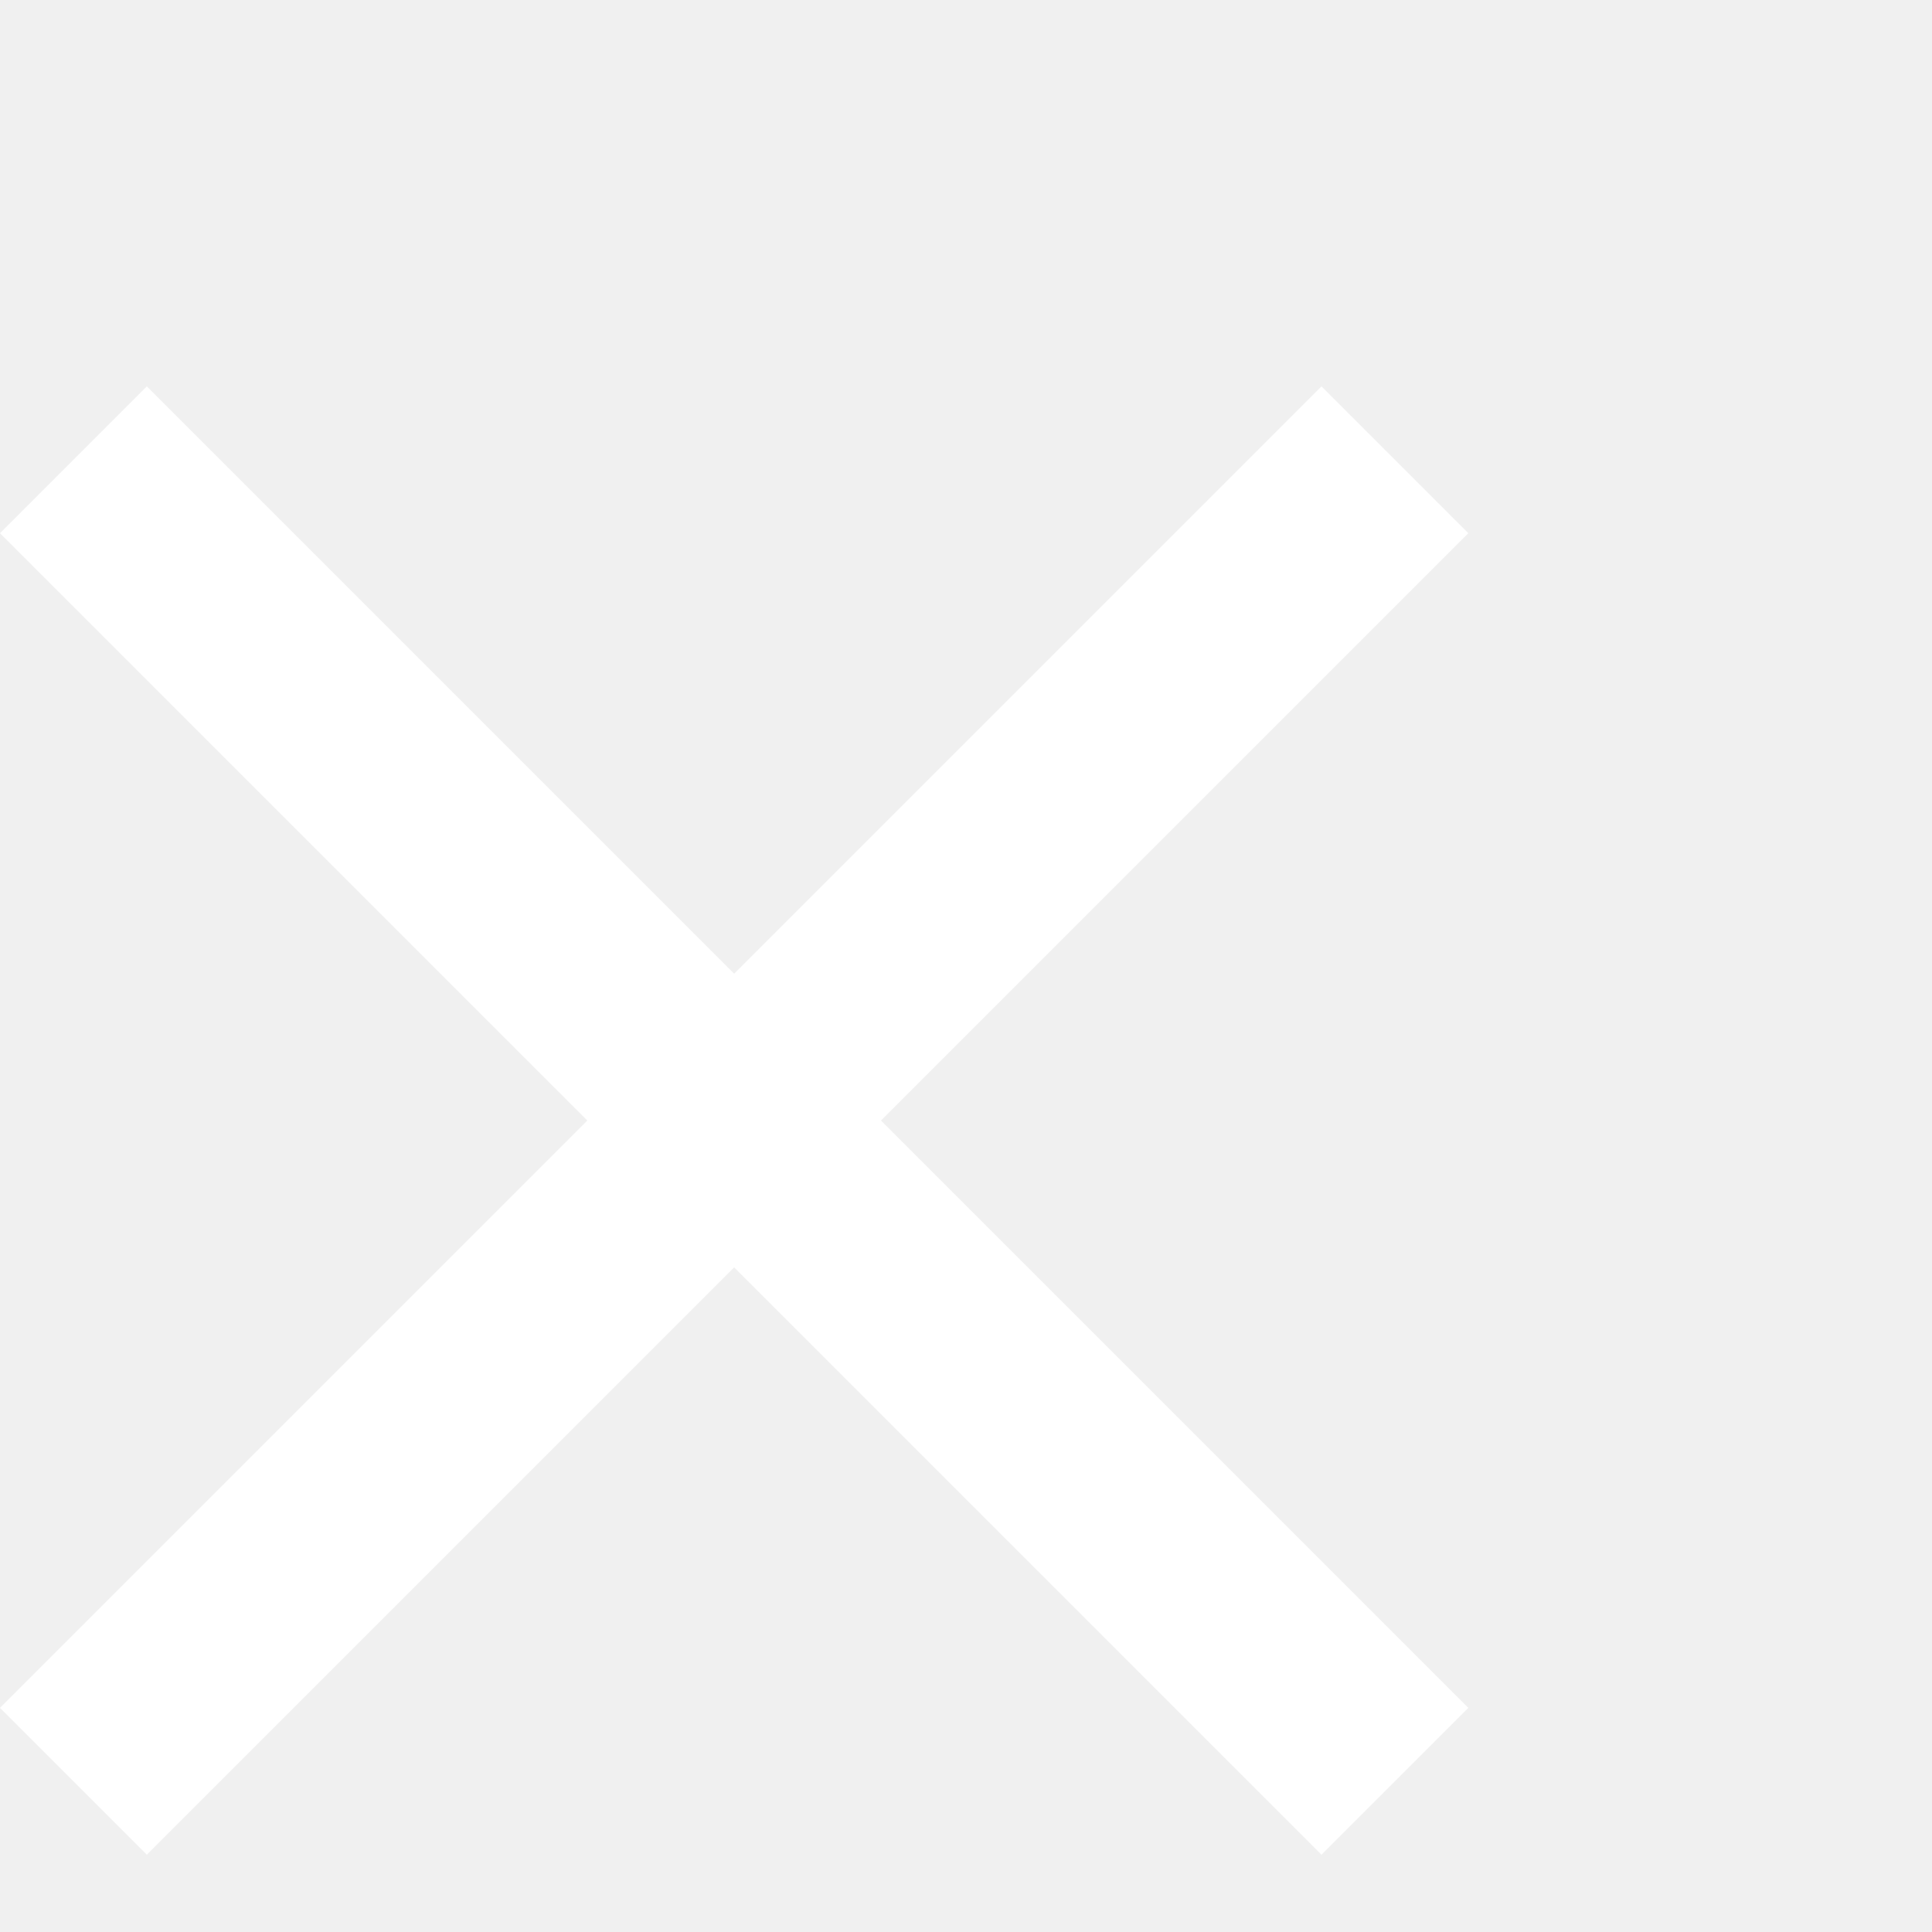
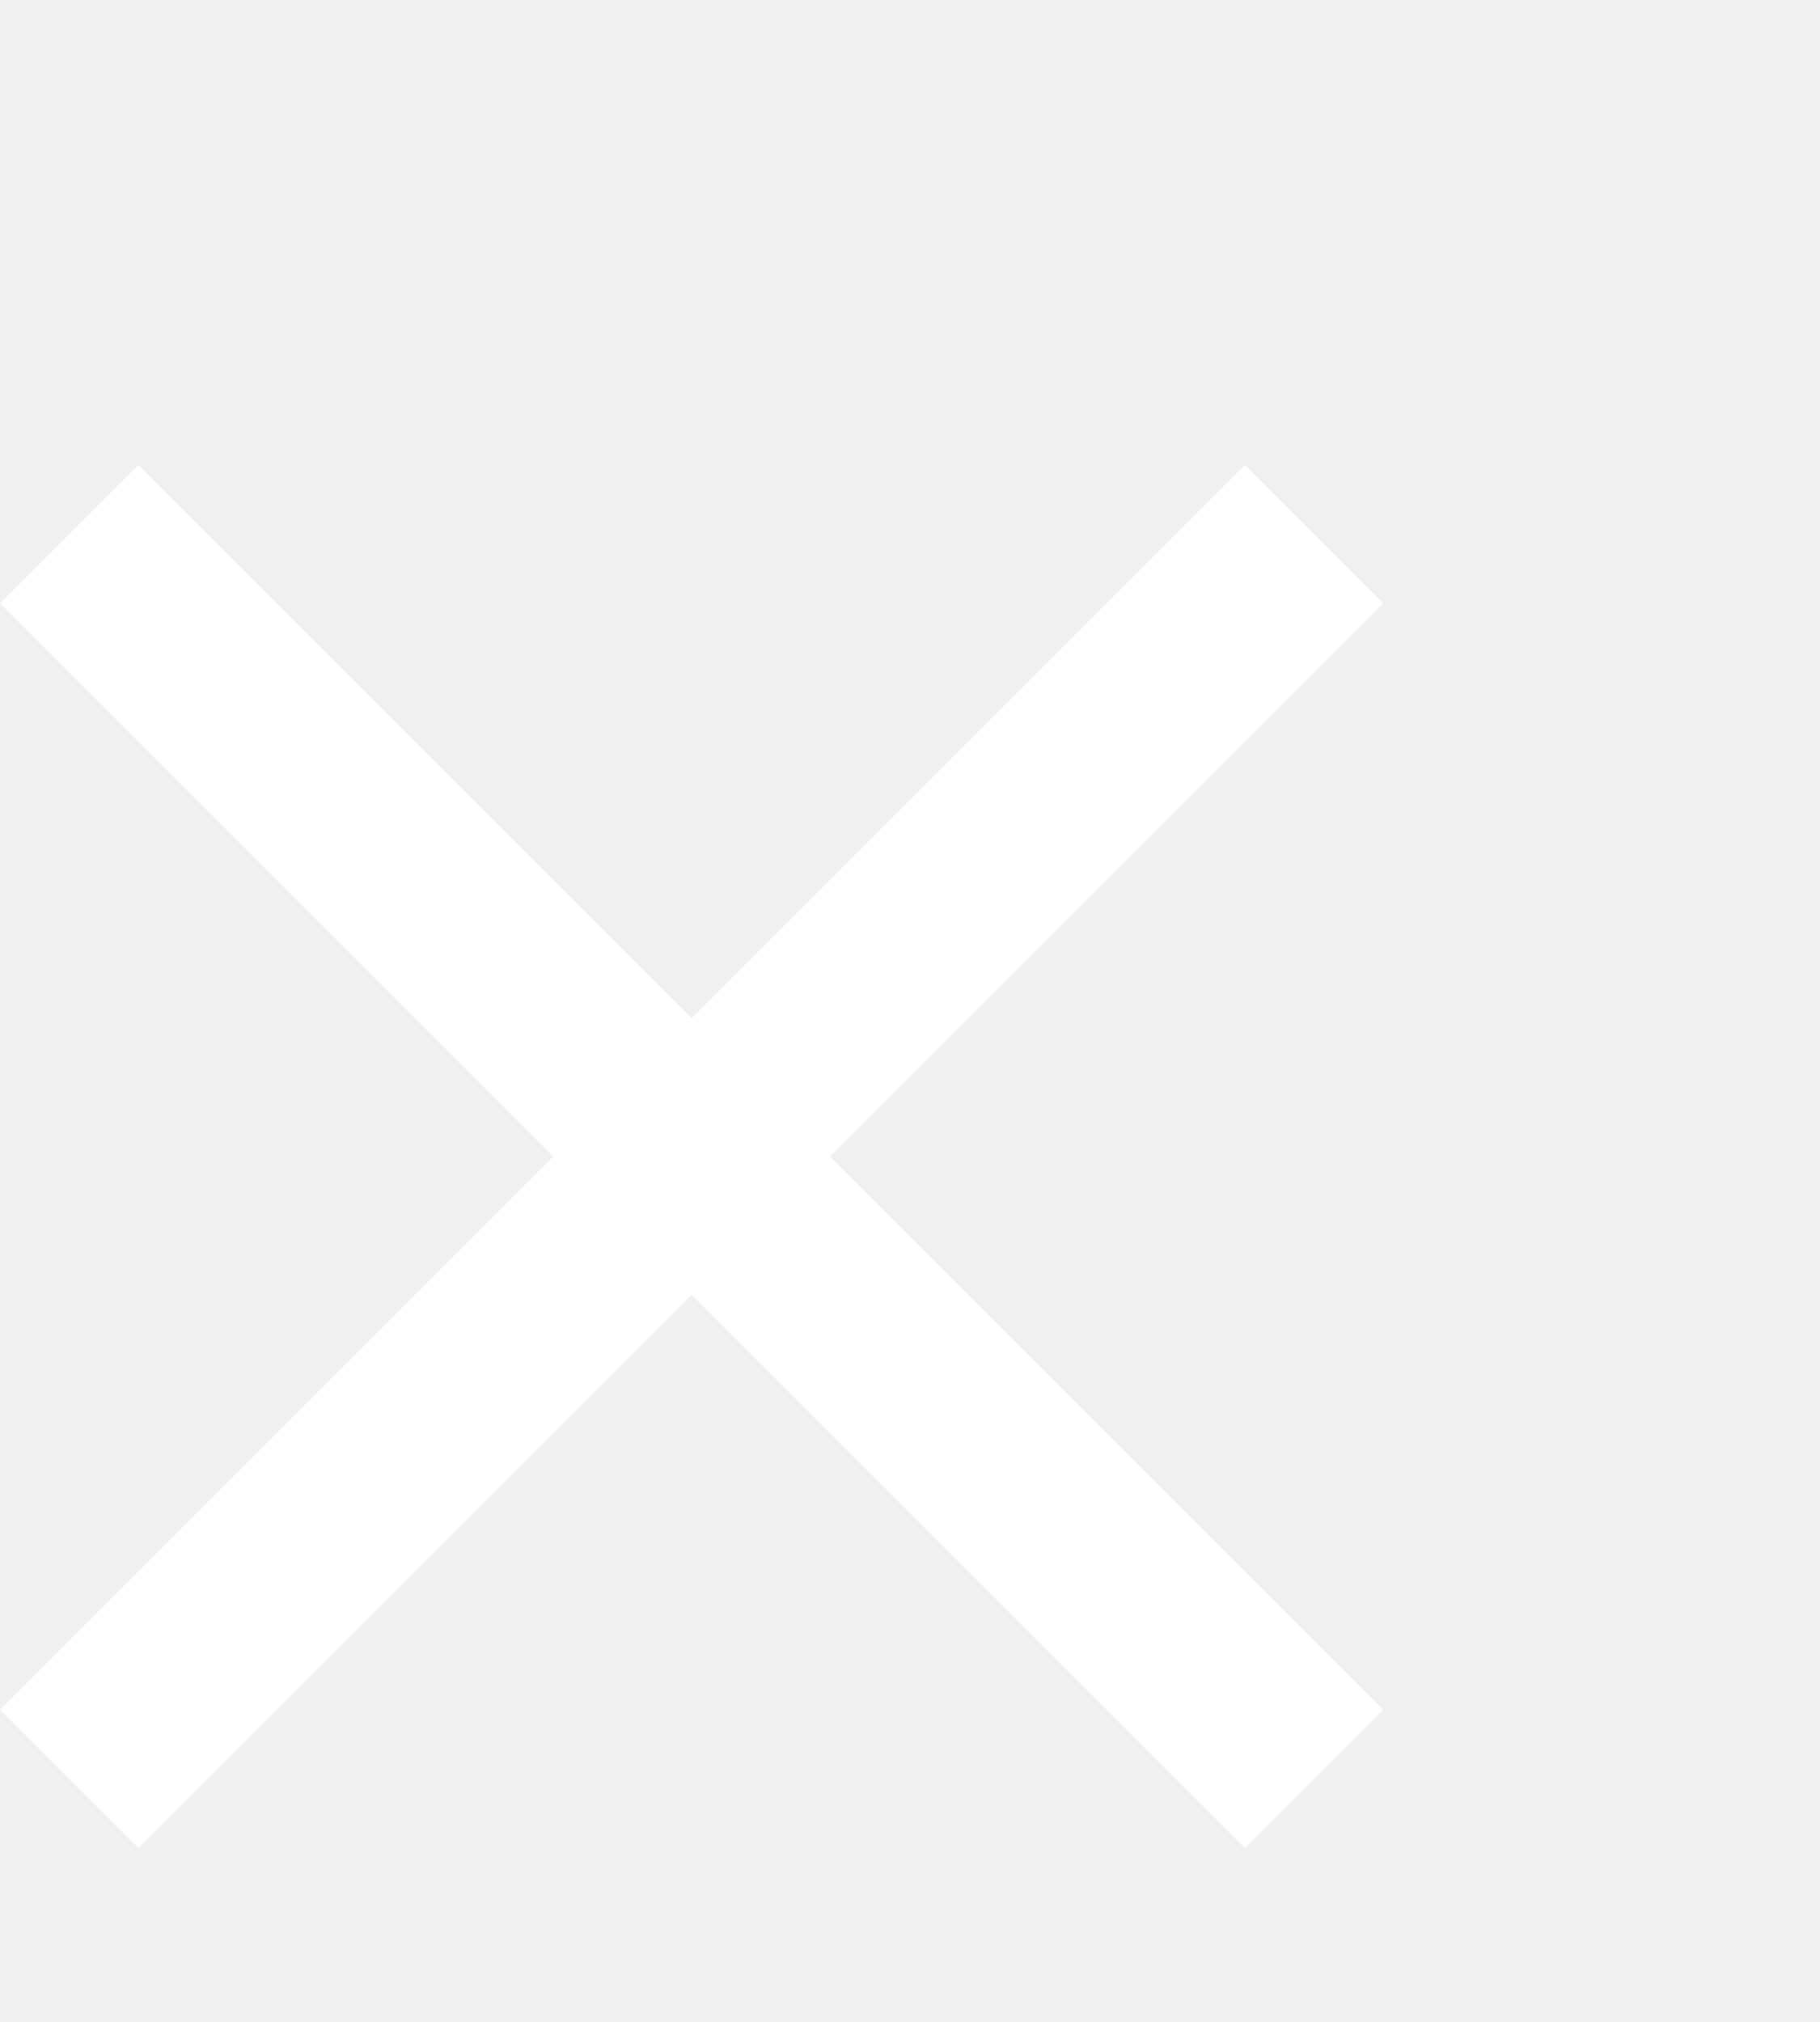
- <svg xmlns="http://www.w3.org/2000/svg" width="36" height="36" viewBox="0 -10 50 50" fill="none">
+ <svg xmlns="http://www.w3.org/2000/svg" width="36" height="40" viewBox="0 -10 50 50" fill="none">
  <path d="M3.8 38L0 34.2L15.2 19L0 3.8L3.8 0L19 15.2L34.2 0L38 3.8L22.8 19L38 34.2L34.2 38L19 22.8L3.8 38Z" fill="white" />
</svg>
